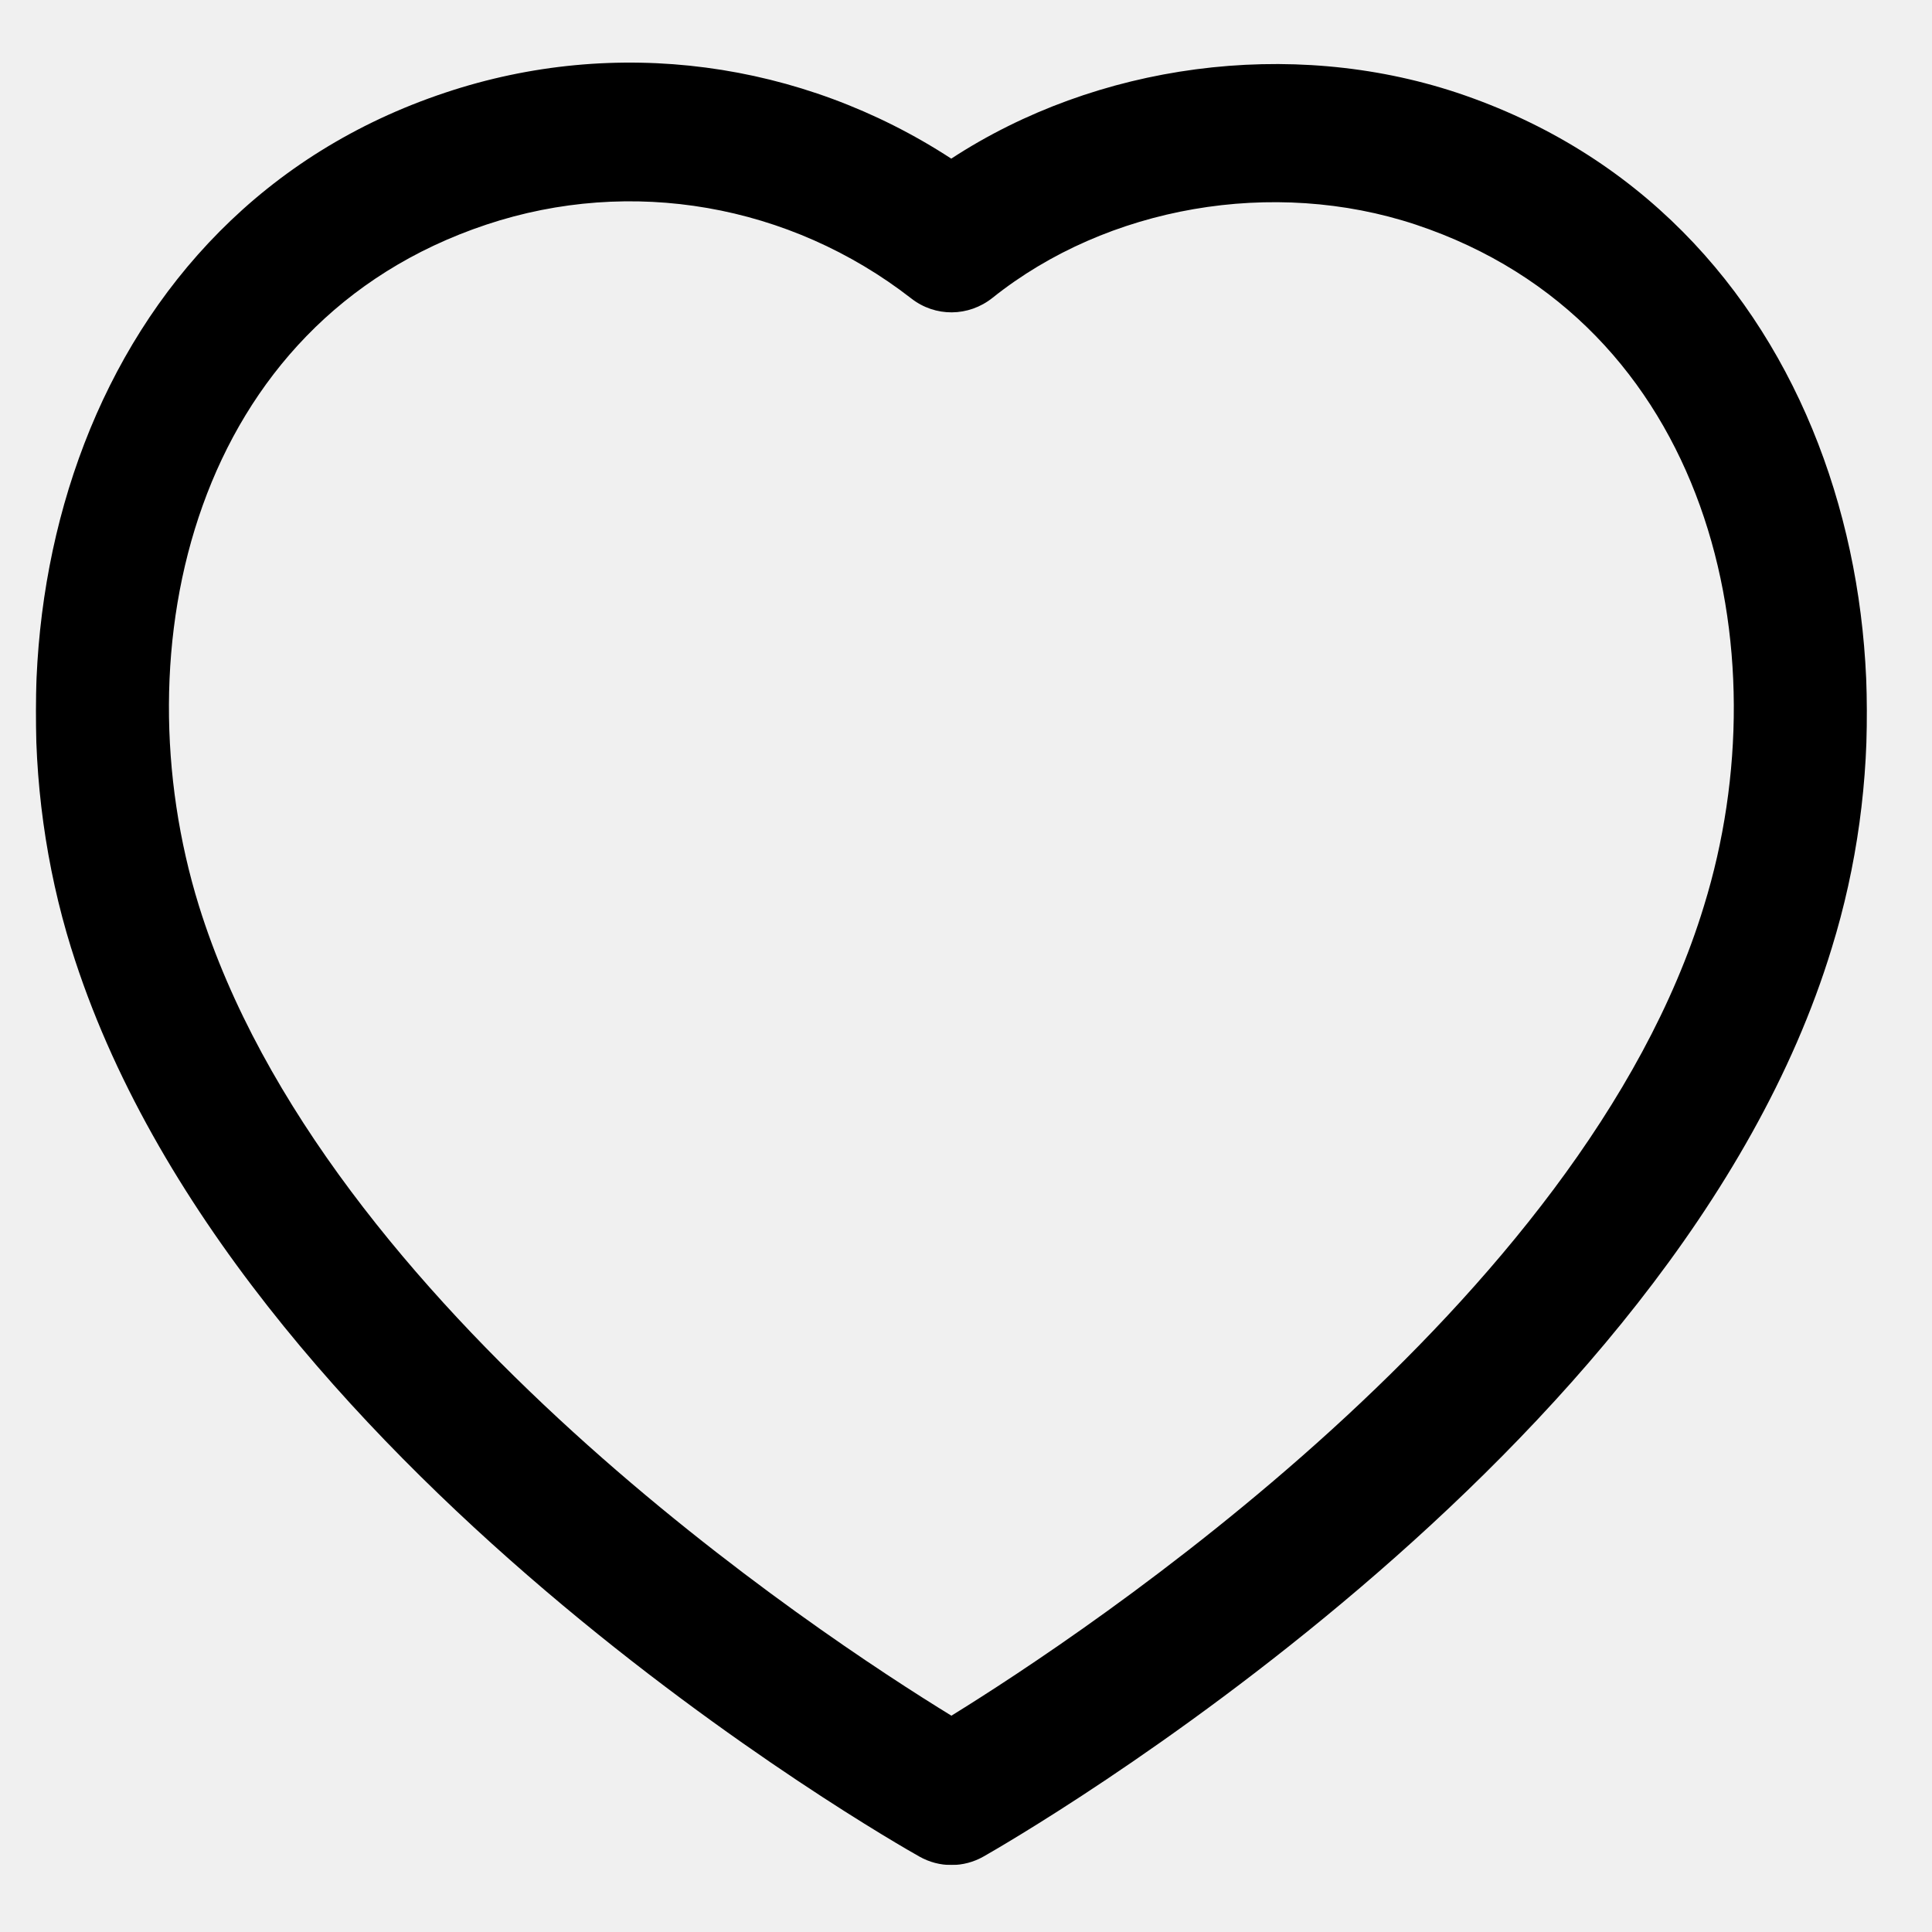
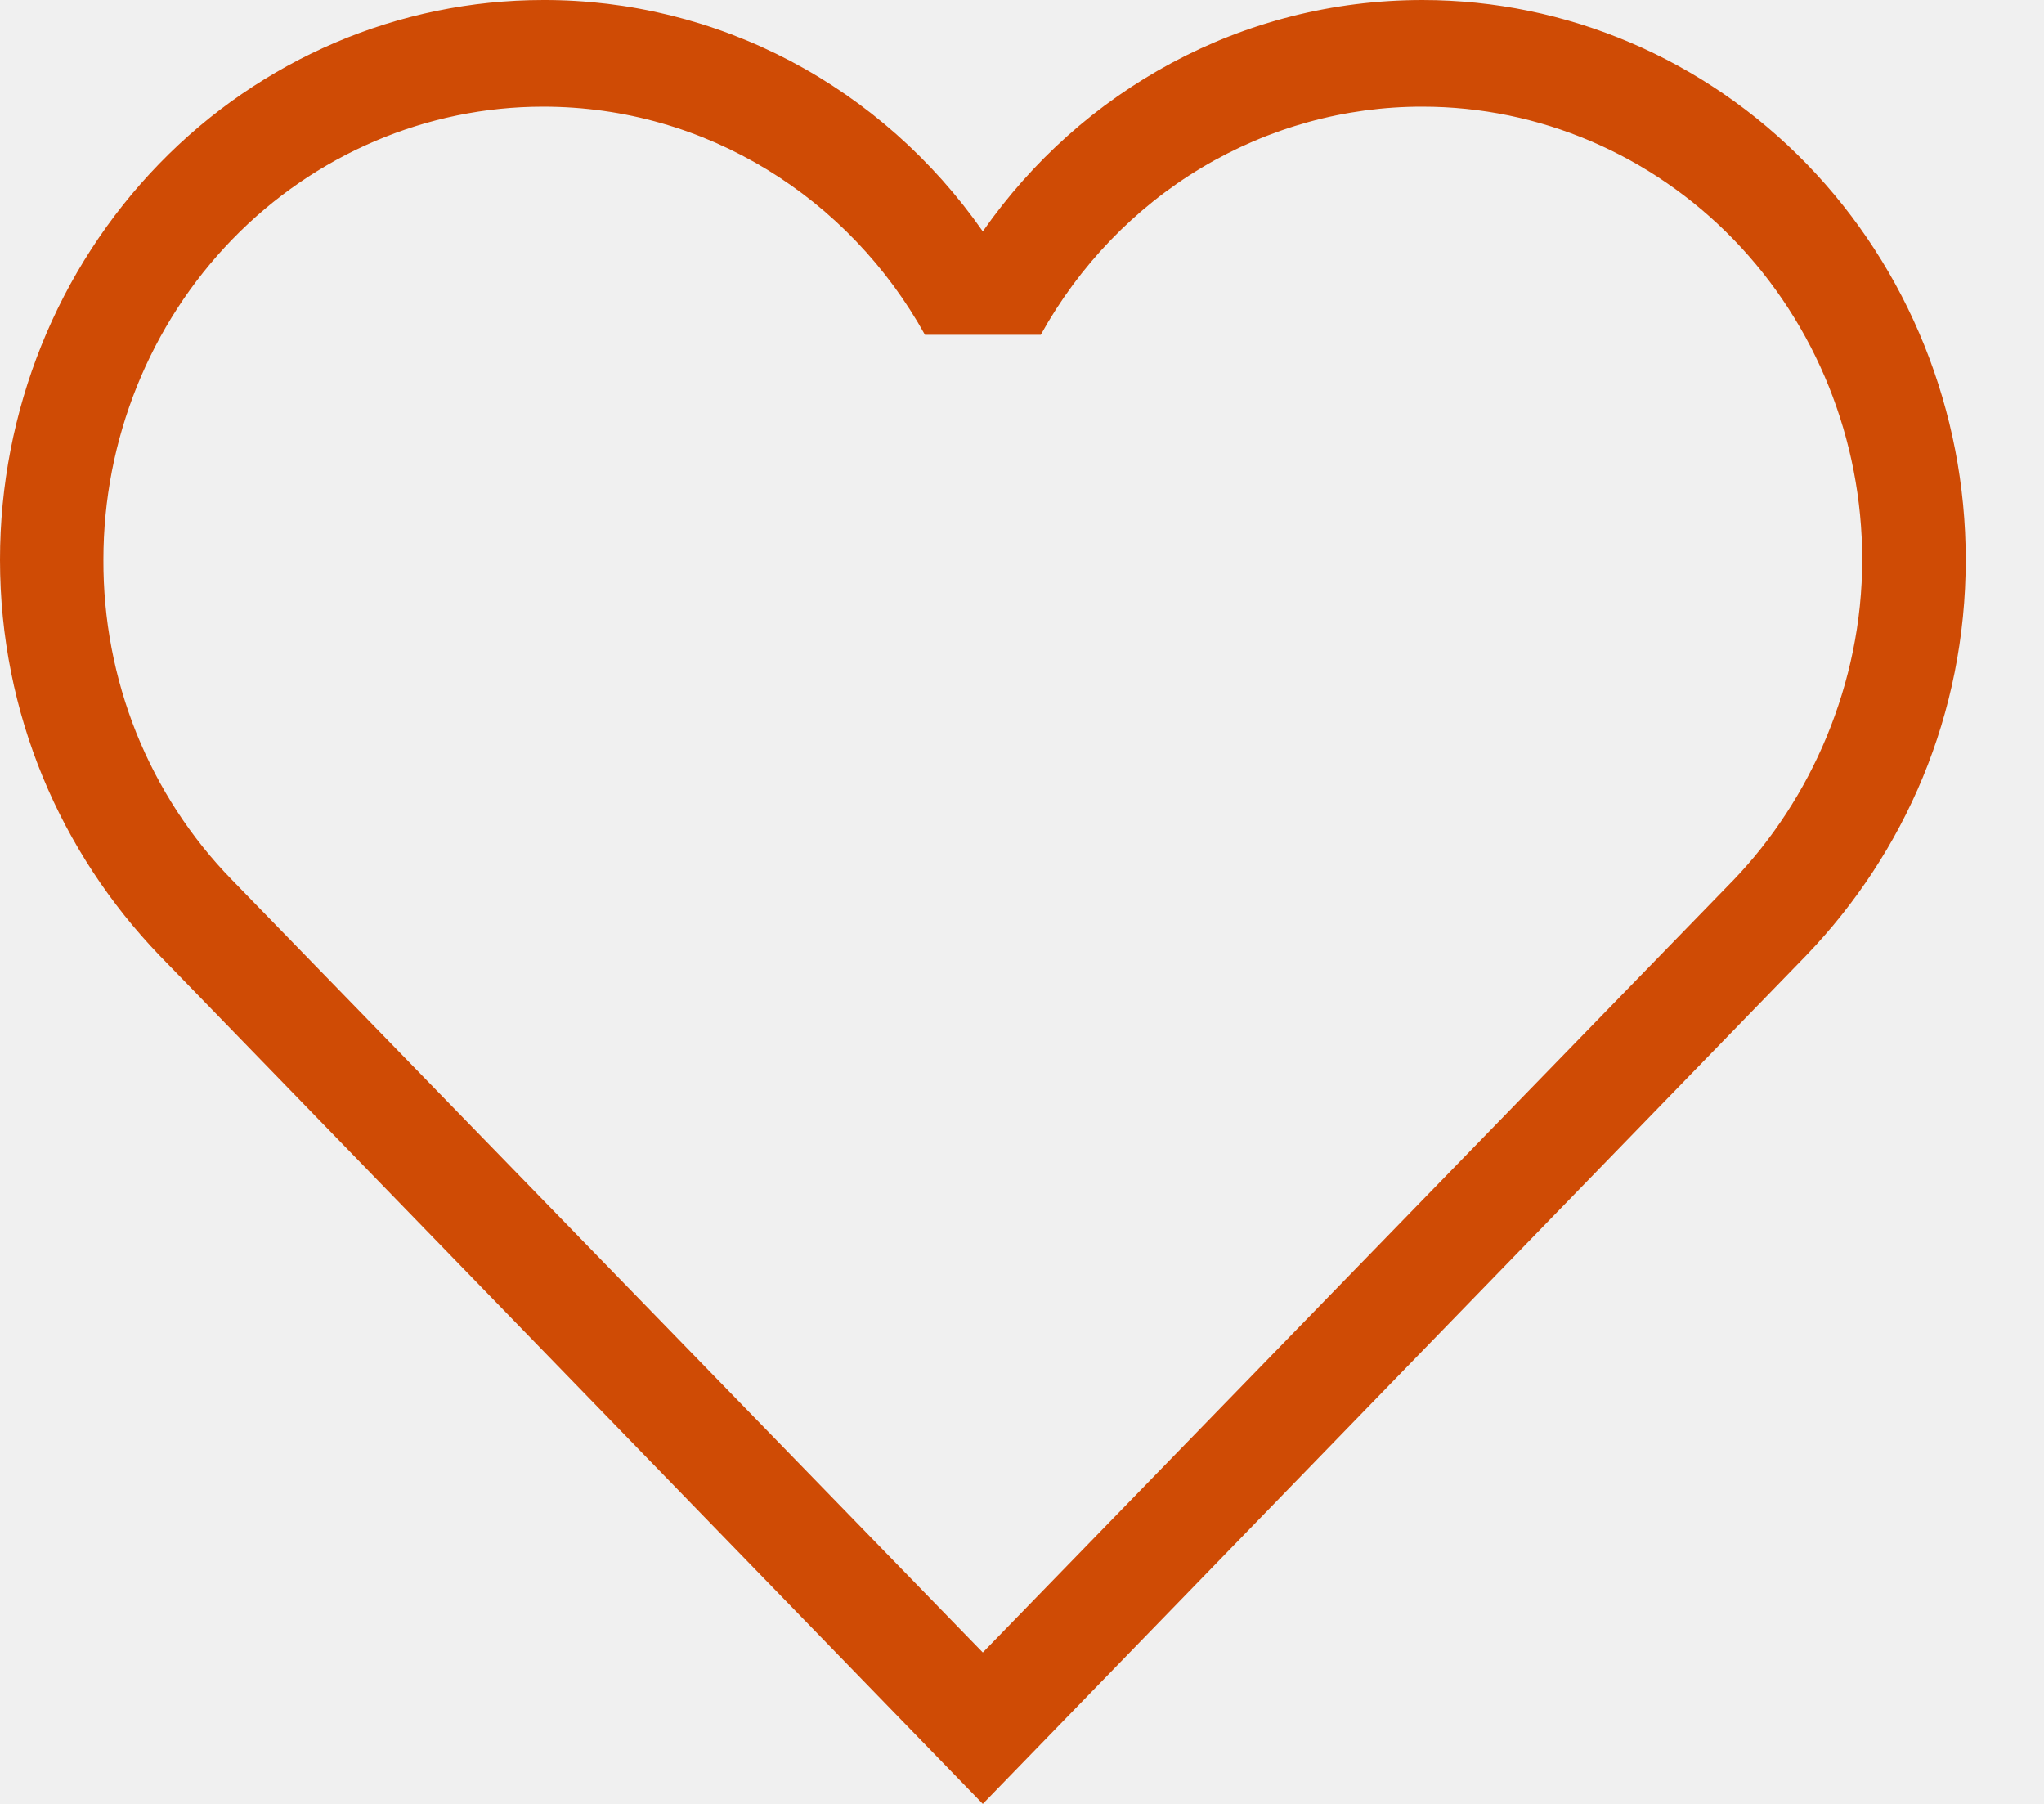
- <svg xmlns="http://www.w3.org/2000/svg" width="27" height="27" viewBox="0 0 27 27" fill="none">
-   <mask id="mask0_1858_4077" style="mask-type:luminance" maskUnits="userSpaceOnUse" x="0" y="0" width="27" height="27">
-     <path fill-rule="evenodd" clip-rule="evenodd" d="M0.5 0.875H26.091V26.064H0.5V0.875Z" fill="white" />
-   </mask>
-   <g mask="url(#mask0_1858_4077)">
-     <path fill-rule="evenodd" clip-rule="evenodd" d="M2.78 12.659C4.532 18.293 11.456 22.849 13.296 23.977C15.142 22.837 22.116 18.231 23.812 12.664C24.926 9.066 23.892 4.507 19.785 3.139C17.795 2.479 15.474 2.881 13.871 4.162C13.536 4.429 13.071 4.434 12.734 4.17C11.036 2.851 8.819 2.465 6.797 3.139C2.696 4.506 1.666 9.064 2.78 12.659M13.297 26.064C13.142 26.064 12.989 26.025 12.849 25.946C12.457 25.726 3.241 20.476 0.995 13.251C0.994 13.251 0.994 13.249 0.994 13.249C-0.416 8.7 1.154 2.983 6.222 1.295C8.602 0.499 11.196 0.849 13.294 2.217C15.326 0.889 18.026 0.523 20.359 1.295C25.432 2.986 27.007 8.701 25.599 13.249C23.425 20.392 14.141 25.72 13.747 25.944C13.607 26.024 13.452 26.064 13.297 26.064" fill="black" />
-   </g>
+ <svg xmlns="http://www.w3.org/2000/svg" width="17" height="15" viewBox="0 0 17 15" fill="none">
+   <path d="M1.927 7.314C1.587 6.966 1.318 6.551 1.134 6.095C0.951 5.638 0.858 5.148 0.86 4.654C0.86 3.655 1.246 2.697 1.932 1.99C2.617 1.284 3.548 0.887 4.517 0.887C5.877 0.887 7.064 1.649 7.693 2.784H8.656C8.976 2.207 9.438 1.727 9.995 1.394C10.553 1.061 11.187 0.886 11.831 0.887C12.801 0.887 13.731 1.284 14.417 1.99C15.103 2.697 15.488 3.655 15.488 4.654C15.488 5.691 15.058 6.649 14.421 7.314L8.174 13.741L1.927 7.314ZM15.024 7.943C15.841 7.092 16.349 5.94 16.349 4.654C16.349 3.42 15.873 2.236 15.026 1.363C14.178 0.49 13.029 1.60035e-05 11.831 1.60035e-05C10.325 1.60035e-05 8.992 0.754 8.174 1.924C7.757 1.327 7.208 0.841 6.572 0.506C5.936 0.172 5.232 -0.002 4.517 1.60035e-05C3.319 1.60035e-05 2.17 0.49 1.323 1.363C0.476 2.236 0 3.42 0 4.654C0 5.94 0.508 7.092 1.325 7.943L8.174 15L15.024 7.943Z" fill="#CF4B05" />
</svg>
